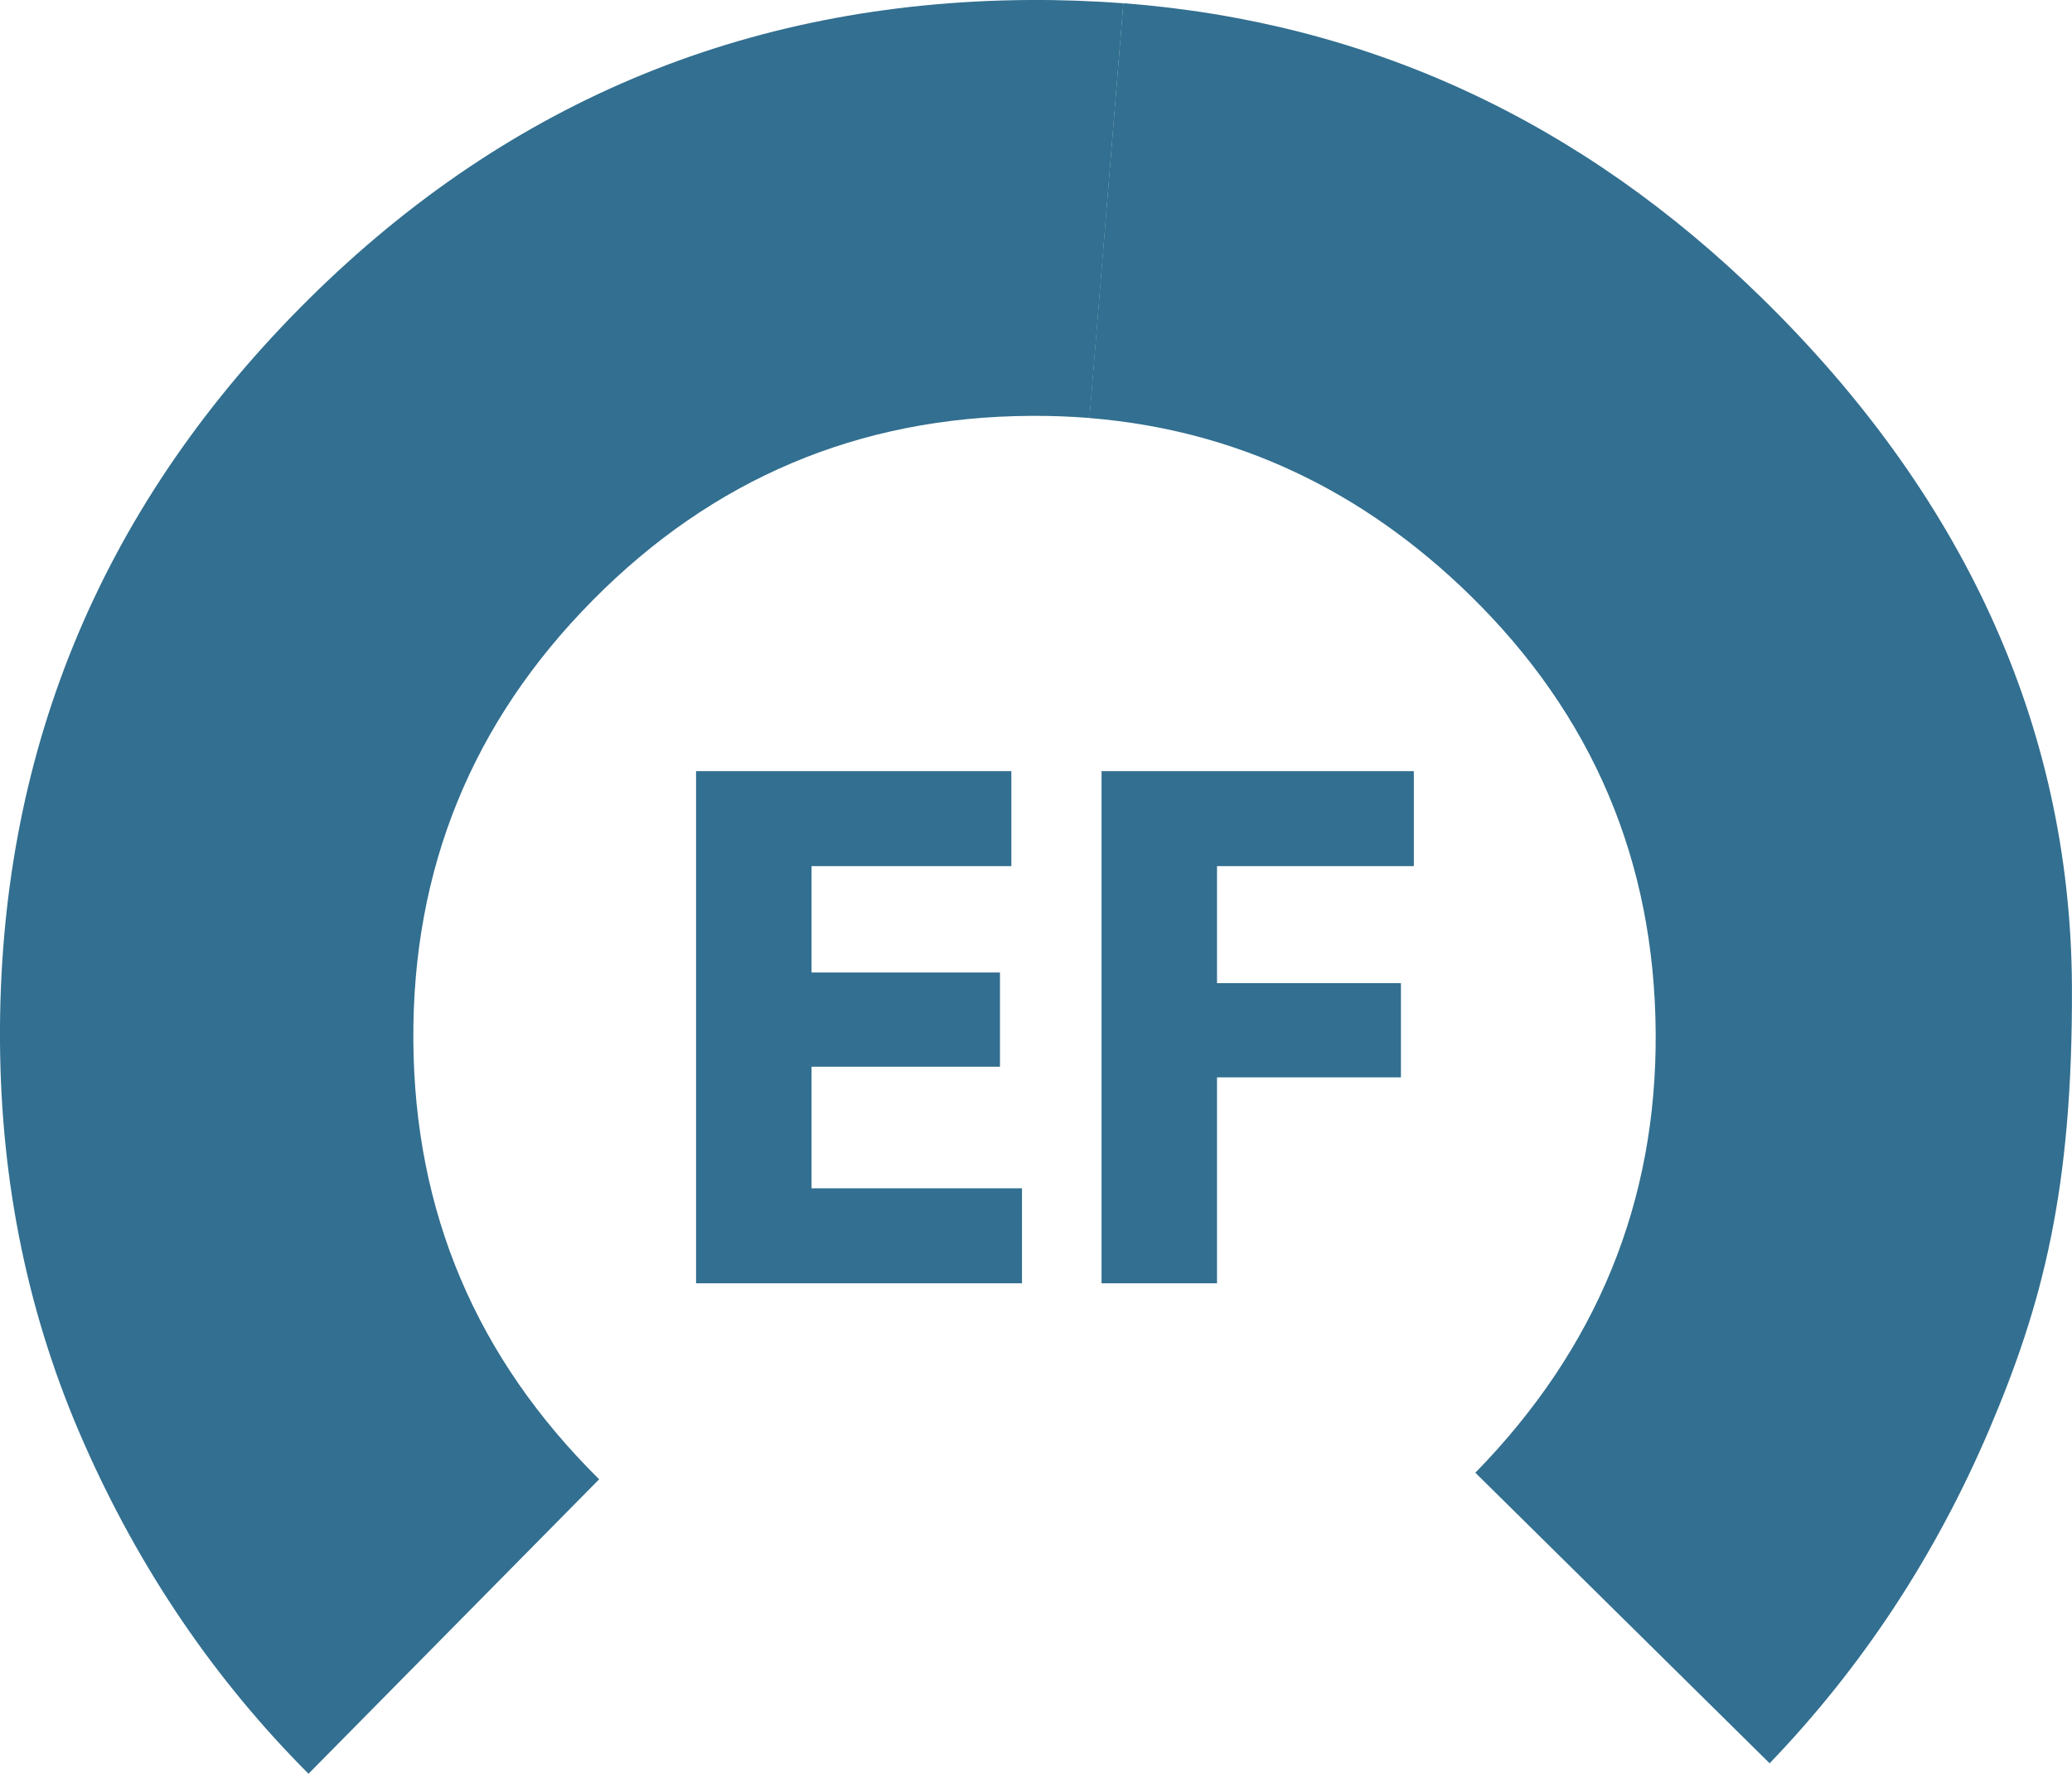
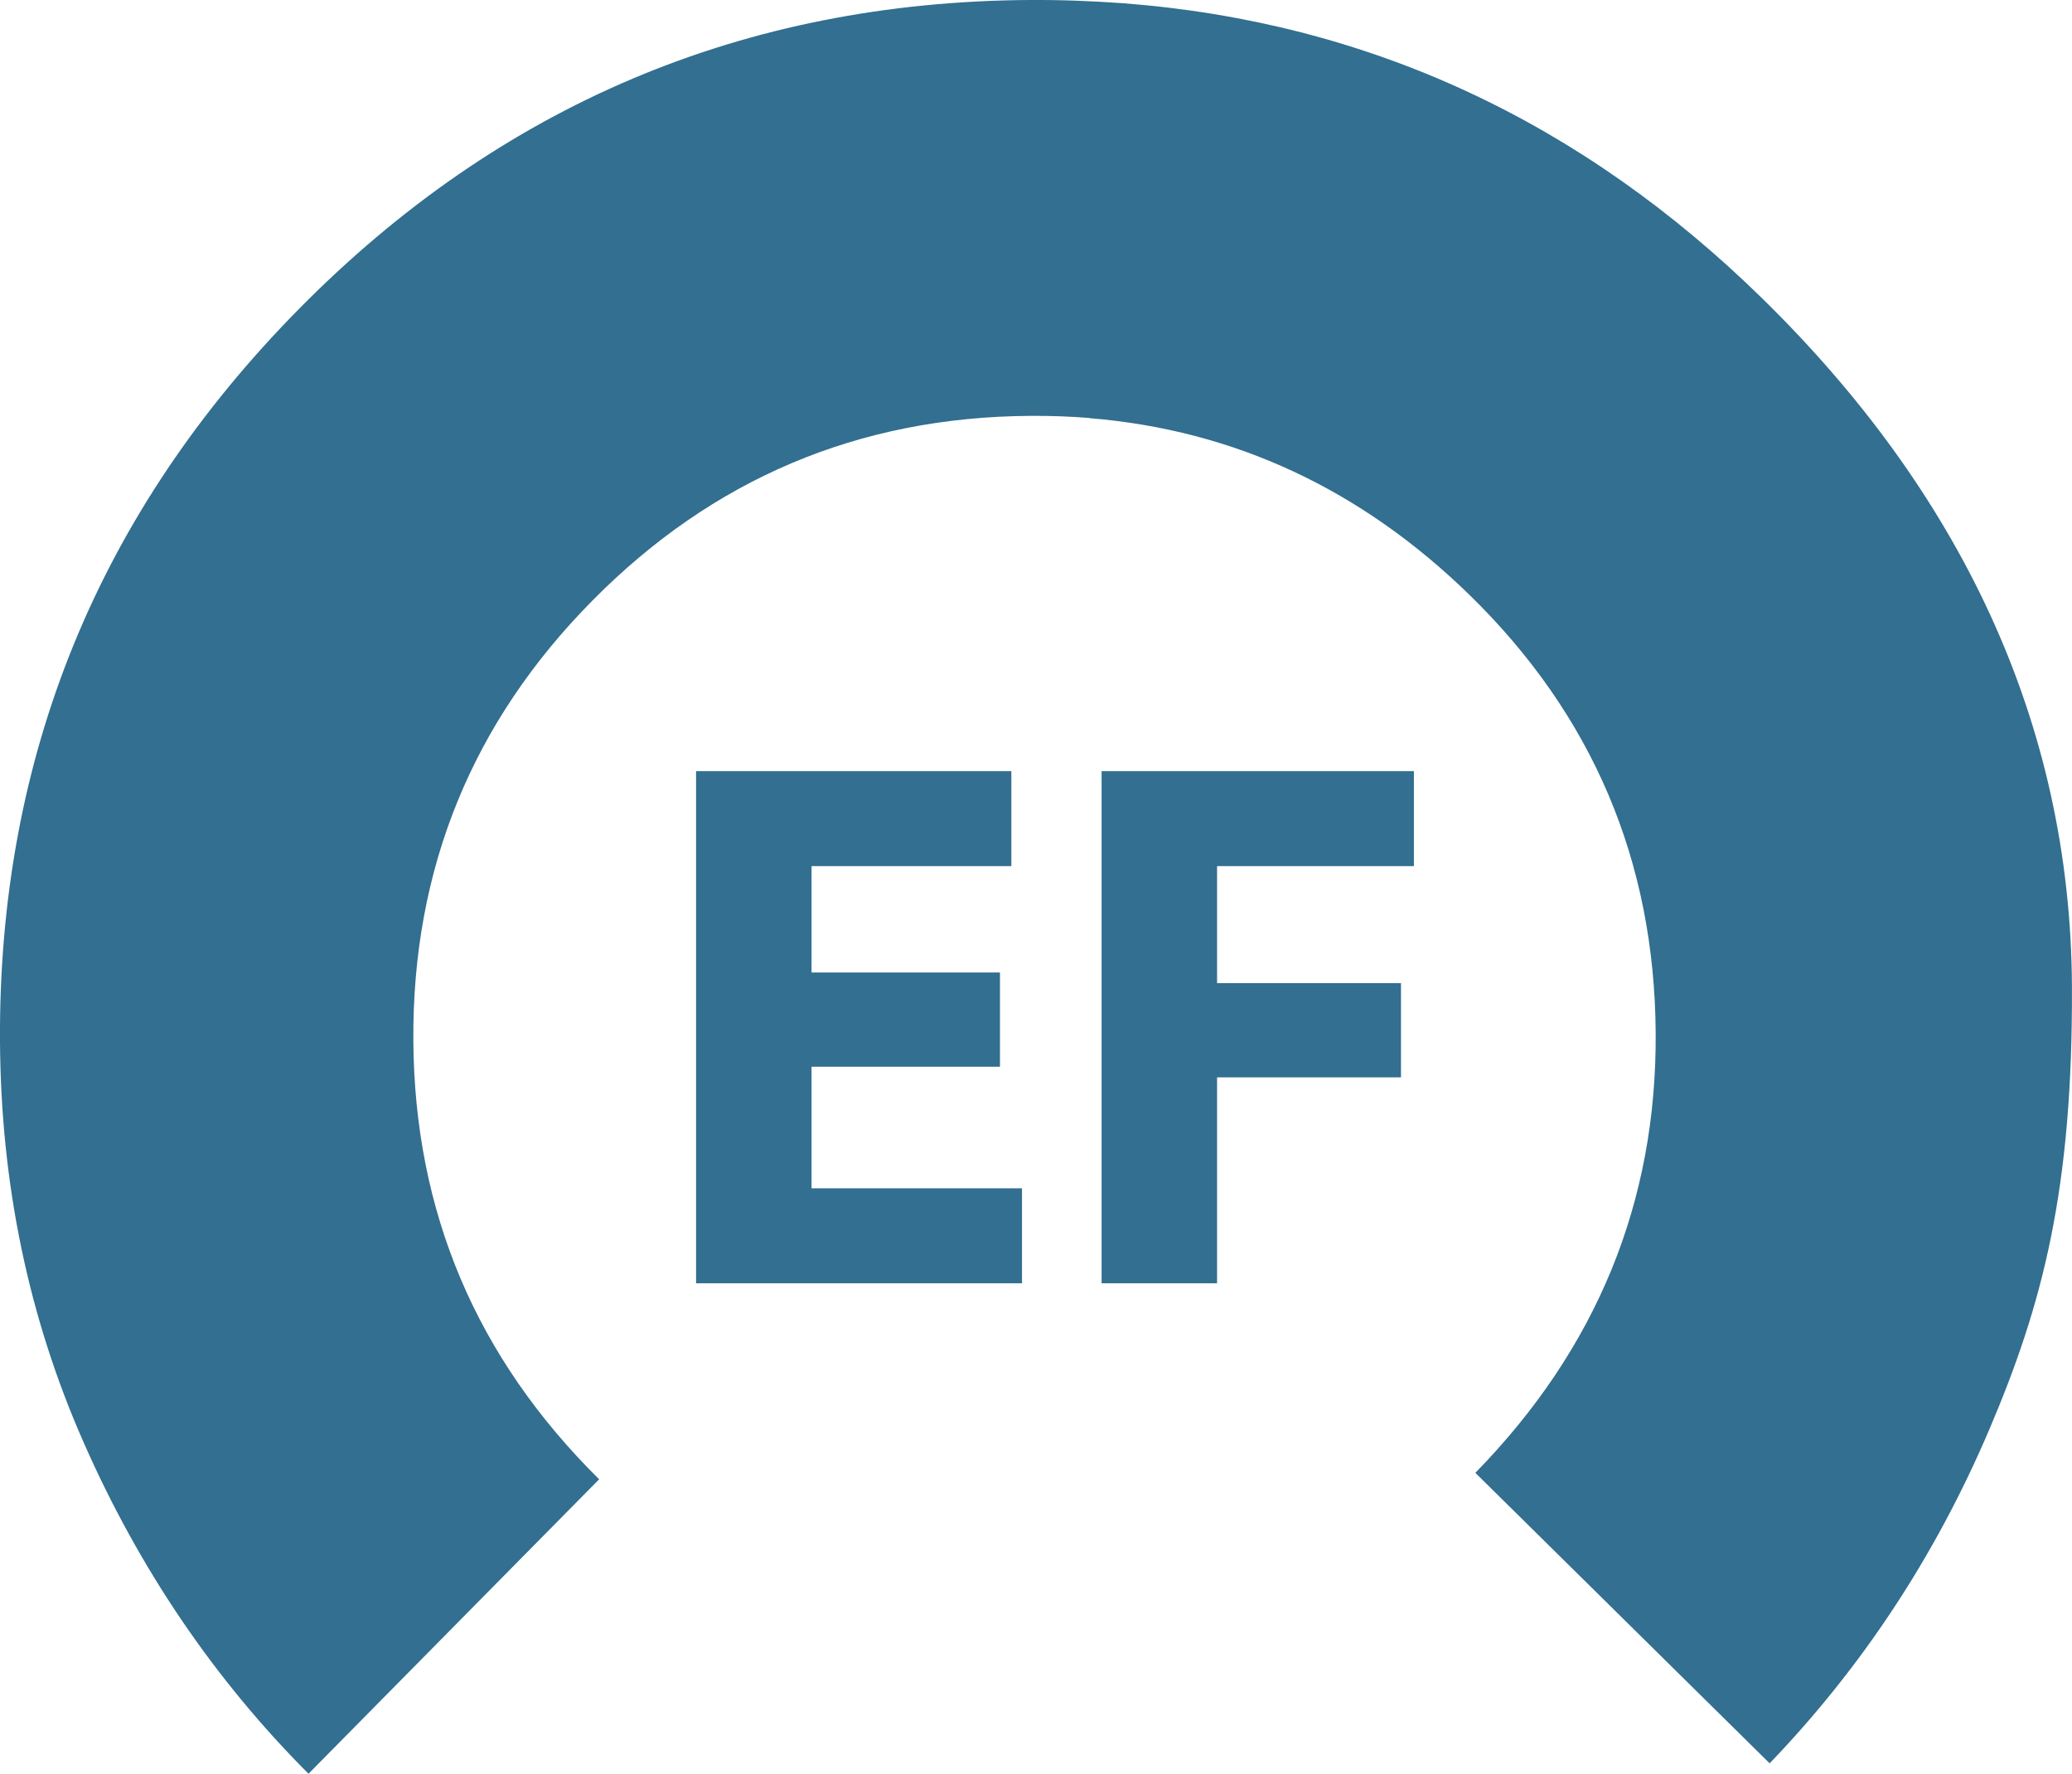
<svg xmlns="http://www.w3.org/2000/svg" version="1.1" id="Layer_1" x="0px" y="0px" width="38.203px" height="32.697px" viewBox="0 0 38.203 32.697" enable-background="new 0 0 38.203 32.697" xml:space="preserve">
  <g enable-background="new    ">
    <path fill="#326F90" d="M18.437,19.664h-3.474v2.241h3.88v1.751h-6.009v-9.441h5.813v1.751h-3.684v1.961h3.474V19.664z" />
-     <path fill="#326F90" d="M20.31,14.215h5.758v1.751h-3.629v2.157h3.391v1.737h-3.391v3.796H20.31V14.215z" />
+     <path fill="#326F90" d="M20.311,14.215h5.758v1.751h-3.629v2.157h3.391v1.737h-3.391v3.796h-2.129V14.215z" />
  </g>
  <g>
-     <path fill="#326F90" d="M20.712,0.059c4.514,0.346,8.447,2.17,11.797,5.458c3.591,3.524,5.674,7.758,5.693,12.688   c0.014,3.721-0.537,5.83-1.529,8.157c-0.994,2.326-2.344,4.373-4.045,6.142l-5.426-5.356c2.237-2.287,3.346-4.992,3.325-8.11   c-0.021-3.165-1.161-5.854-3.426-8.068c-1.997-1.949-4.335-3.046-7.015-3.264" />
-     <path fill="#326F90" d="M20.089,7.705c-0.358-0.028-0.727-0.042-1.097-0.039c-3.166,0.021-5.855,1.164-8.069,3.405   c-2.214,2.238-3.322,4.941-3.302,8.107c0.02,3.167,1.163,5.855,3.426,8.091l-5.359,5.428c-1.745-1.749-3.118-3.778-4.14-6.094   C0.525,24.289,0.017,21.831,0,19.204c-0.032-5.252,1.815-9.767,5.52-13.517C9.225,1.936,13.715,0.036,18.969,0   c0.59-0.004,1.171,0.018,1.744,0.06" />
+     <path fill="#326F90" d="M20.089,7.705c-0.358-0.028-0.727-0.042-1.097-0.039c-3.166,0.021-5.855,1.164-8.069,3.405   c-2.214,2.238-3.322,4.941-3.302,8.107c0.02,3.167,1.163,5.854,3.426,8.091l-5.359,5.428c-1.745-1.749-3.118-3.778-4.14-6.094   C0.525,24.289,0.017,21.831,0,19.204c-0.032-5.252,1.815-9.767,5.52-13.517C9.225,1.936,13.715,0.036,18.969,0   c0.59-0.004,1.172,0.019,1.743,0.06c4.515,0.346,8.447,2.17,11.797,5.458c3.591,3.523,5.675,7.758,5.693,12.688   c0.014,3.721-0.537,5.83-1.529,8.157c-0.993,2.326-2.344,4.373-4.045,6.142l-5.426-5.355c2.237-2.287,3.346-4.992,3.325-8.11   c-0.021-3.165-1.161-5.854-3.426-8.067c-1.998-1.949-4.336-3.047-7.016-3.265" />
  </g>
</svg>
